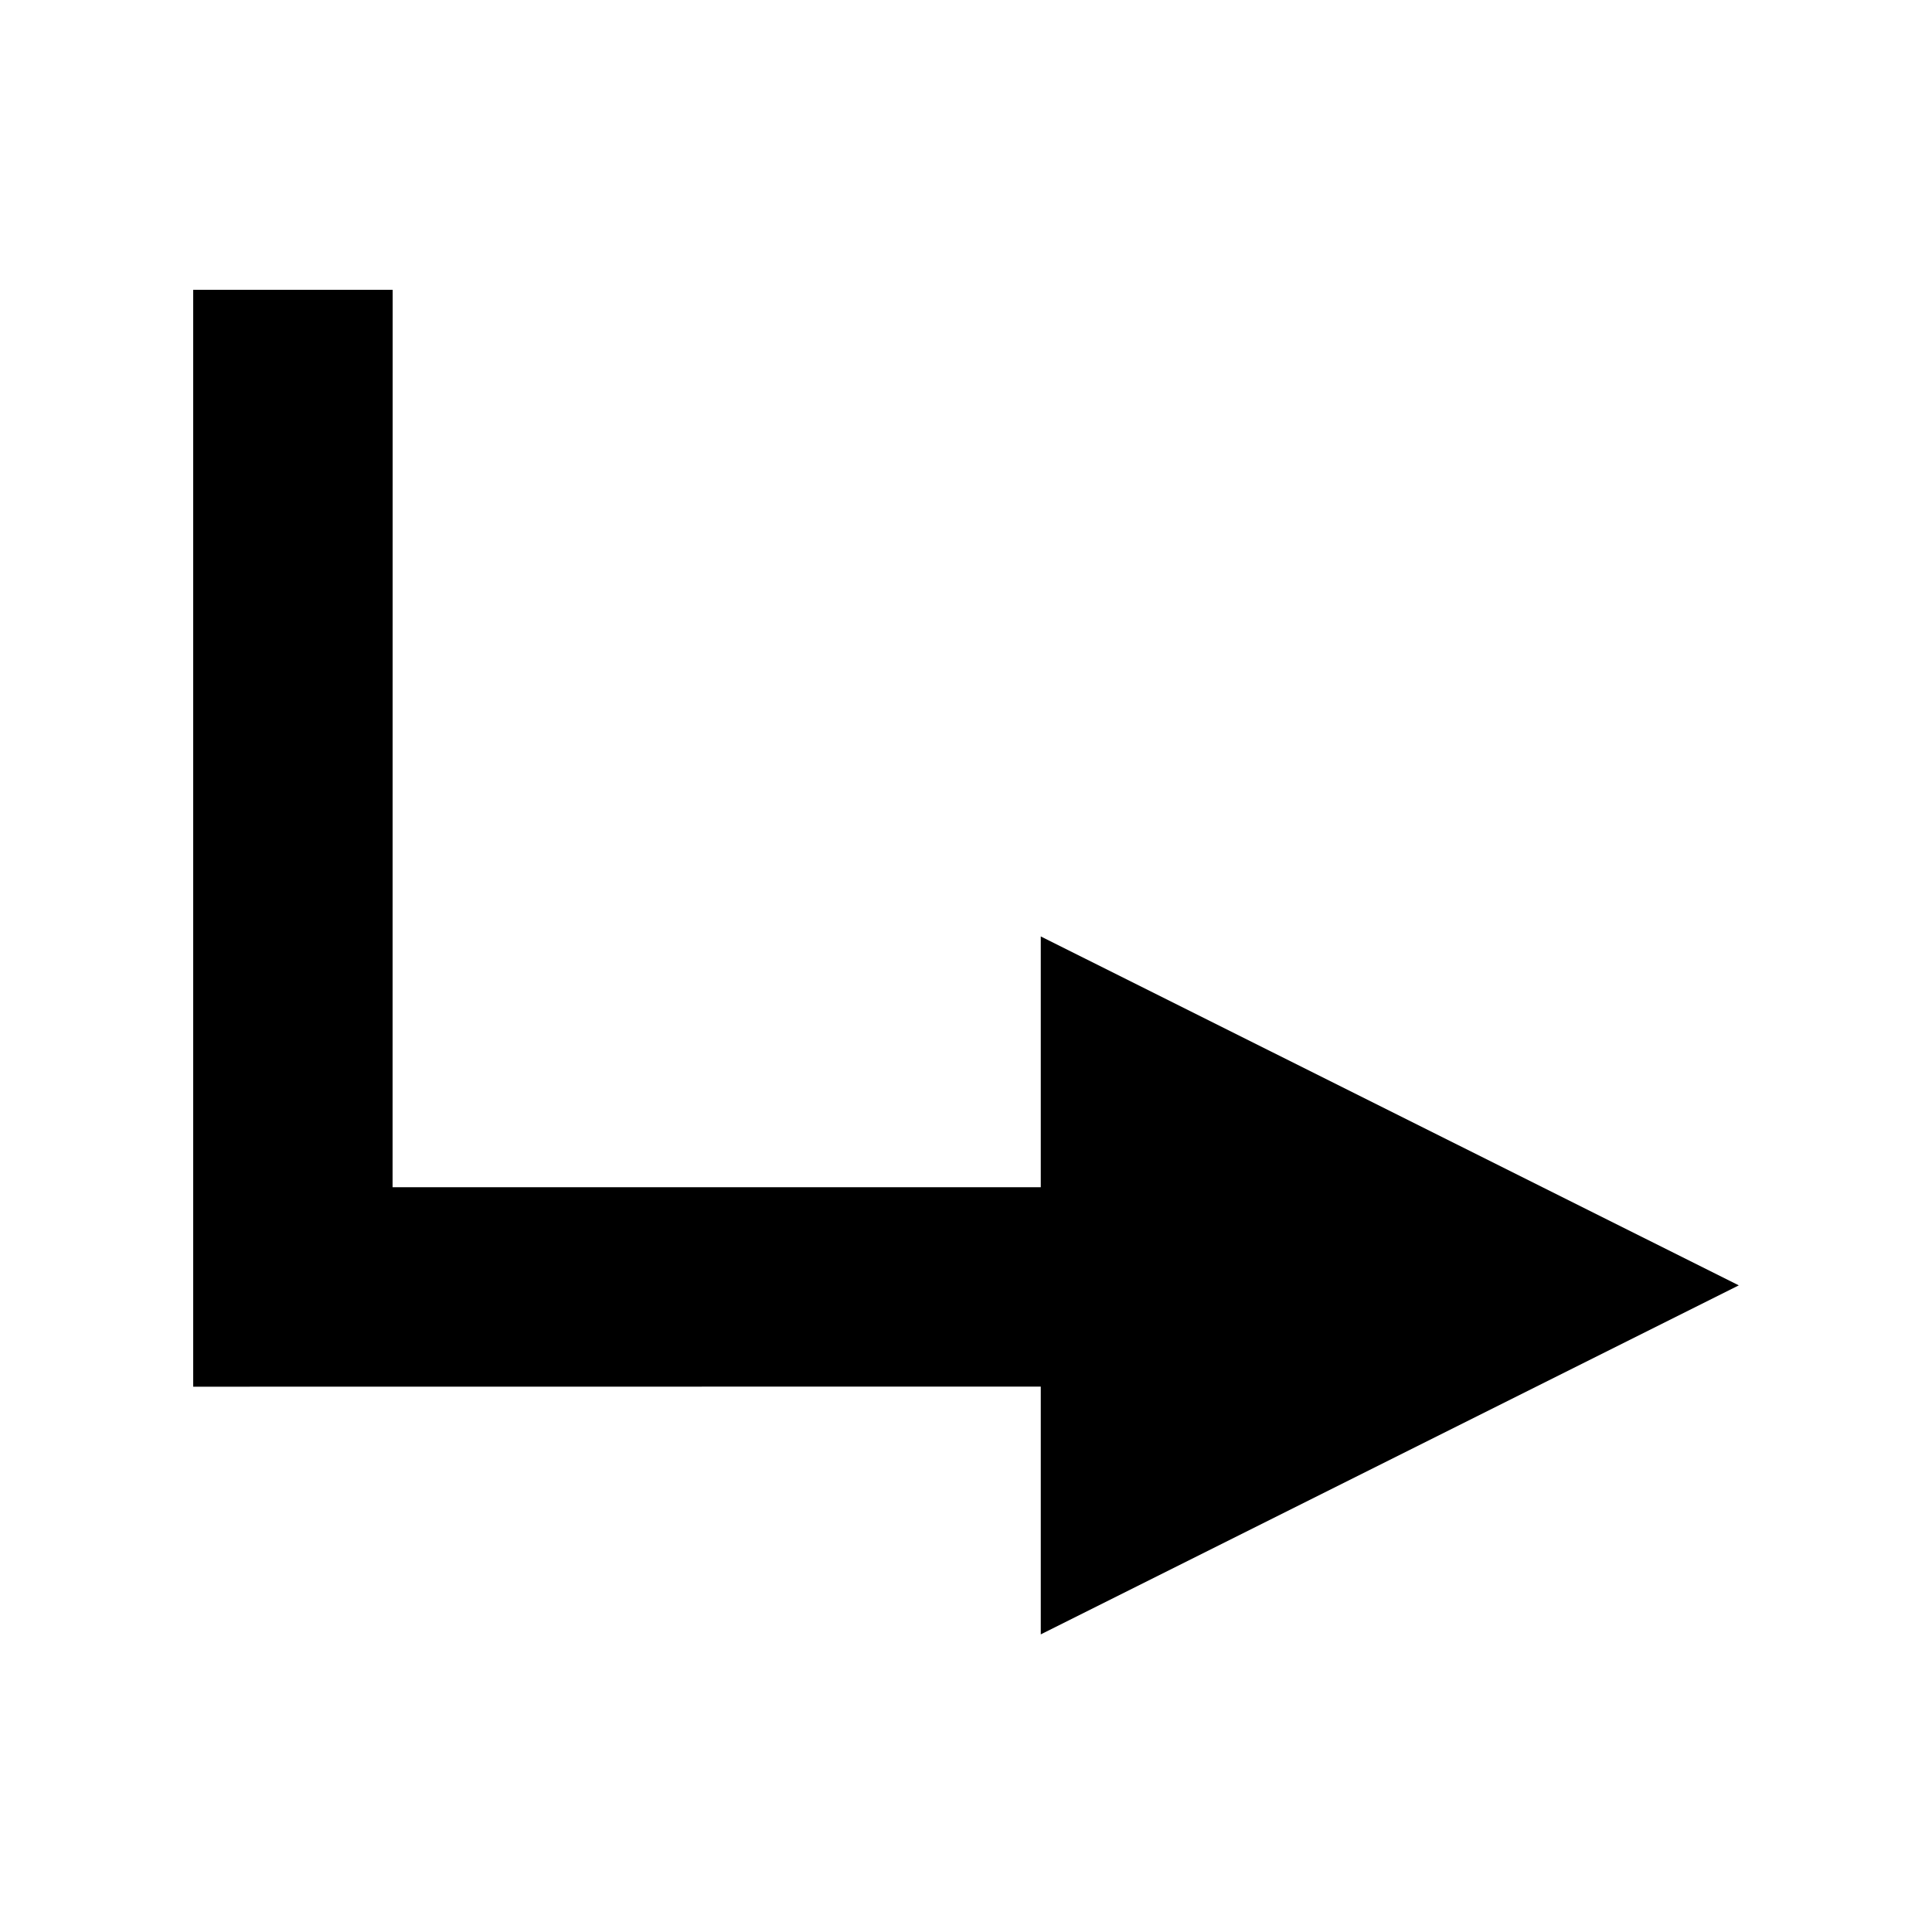
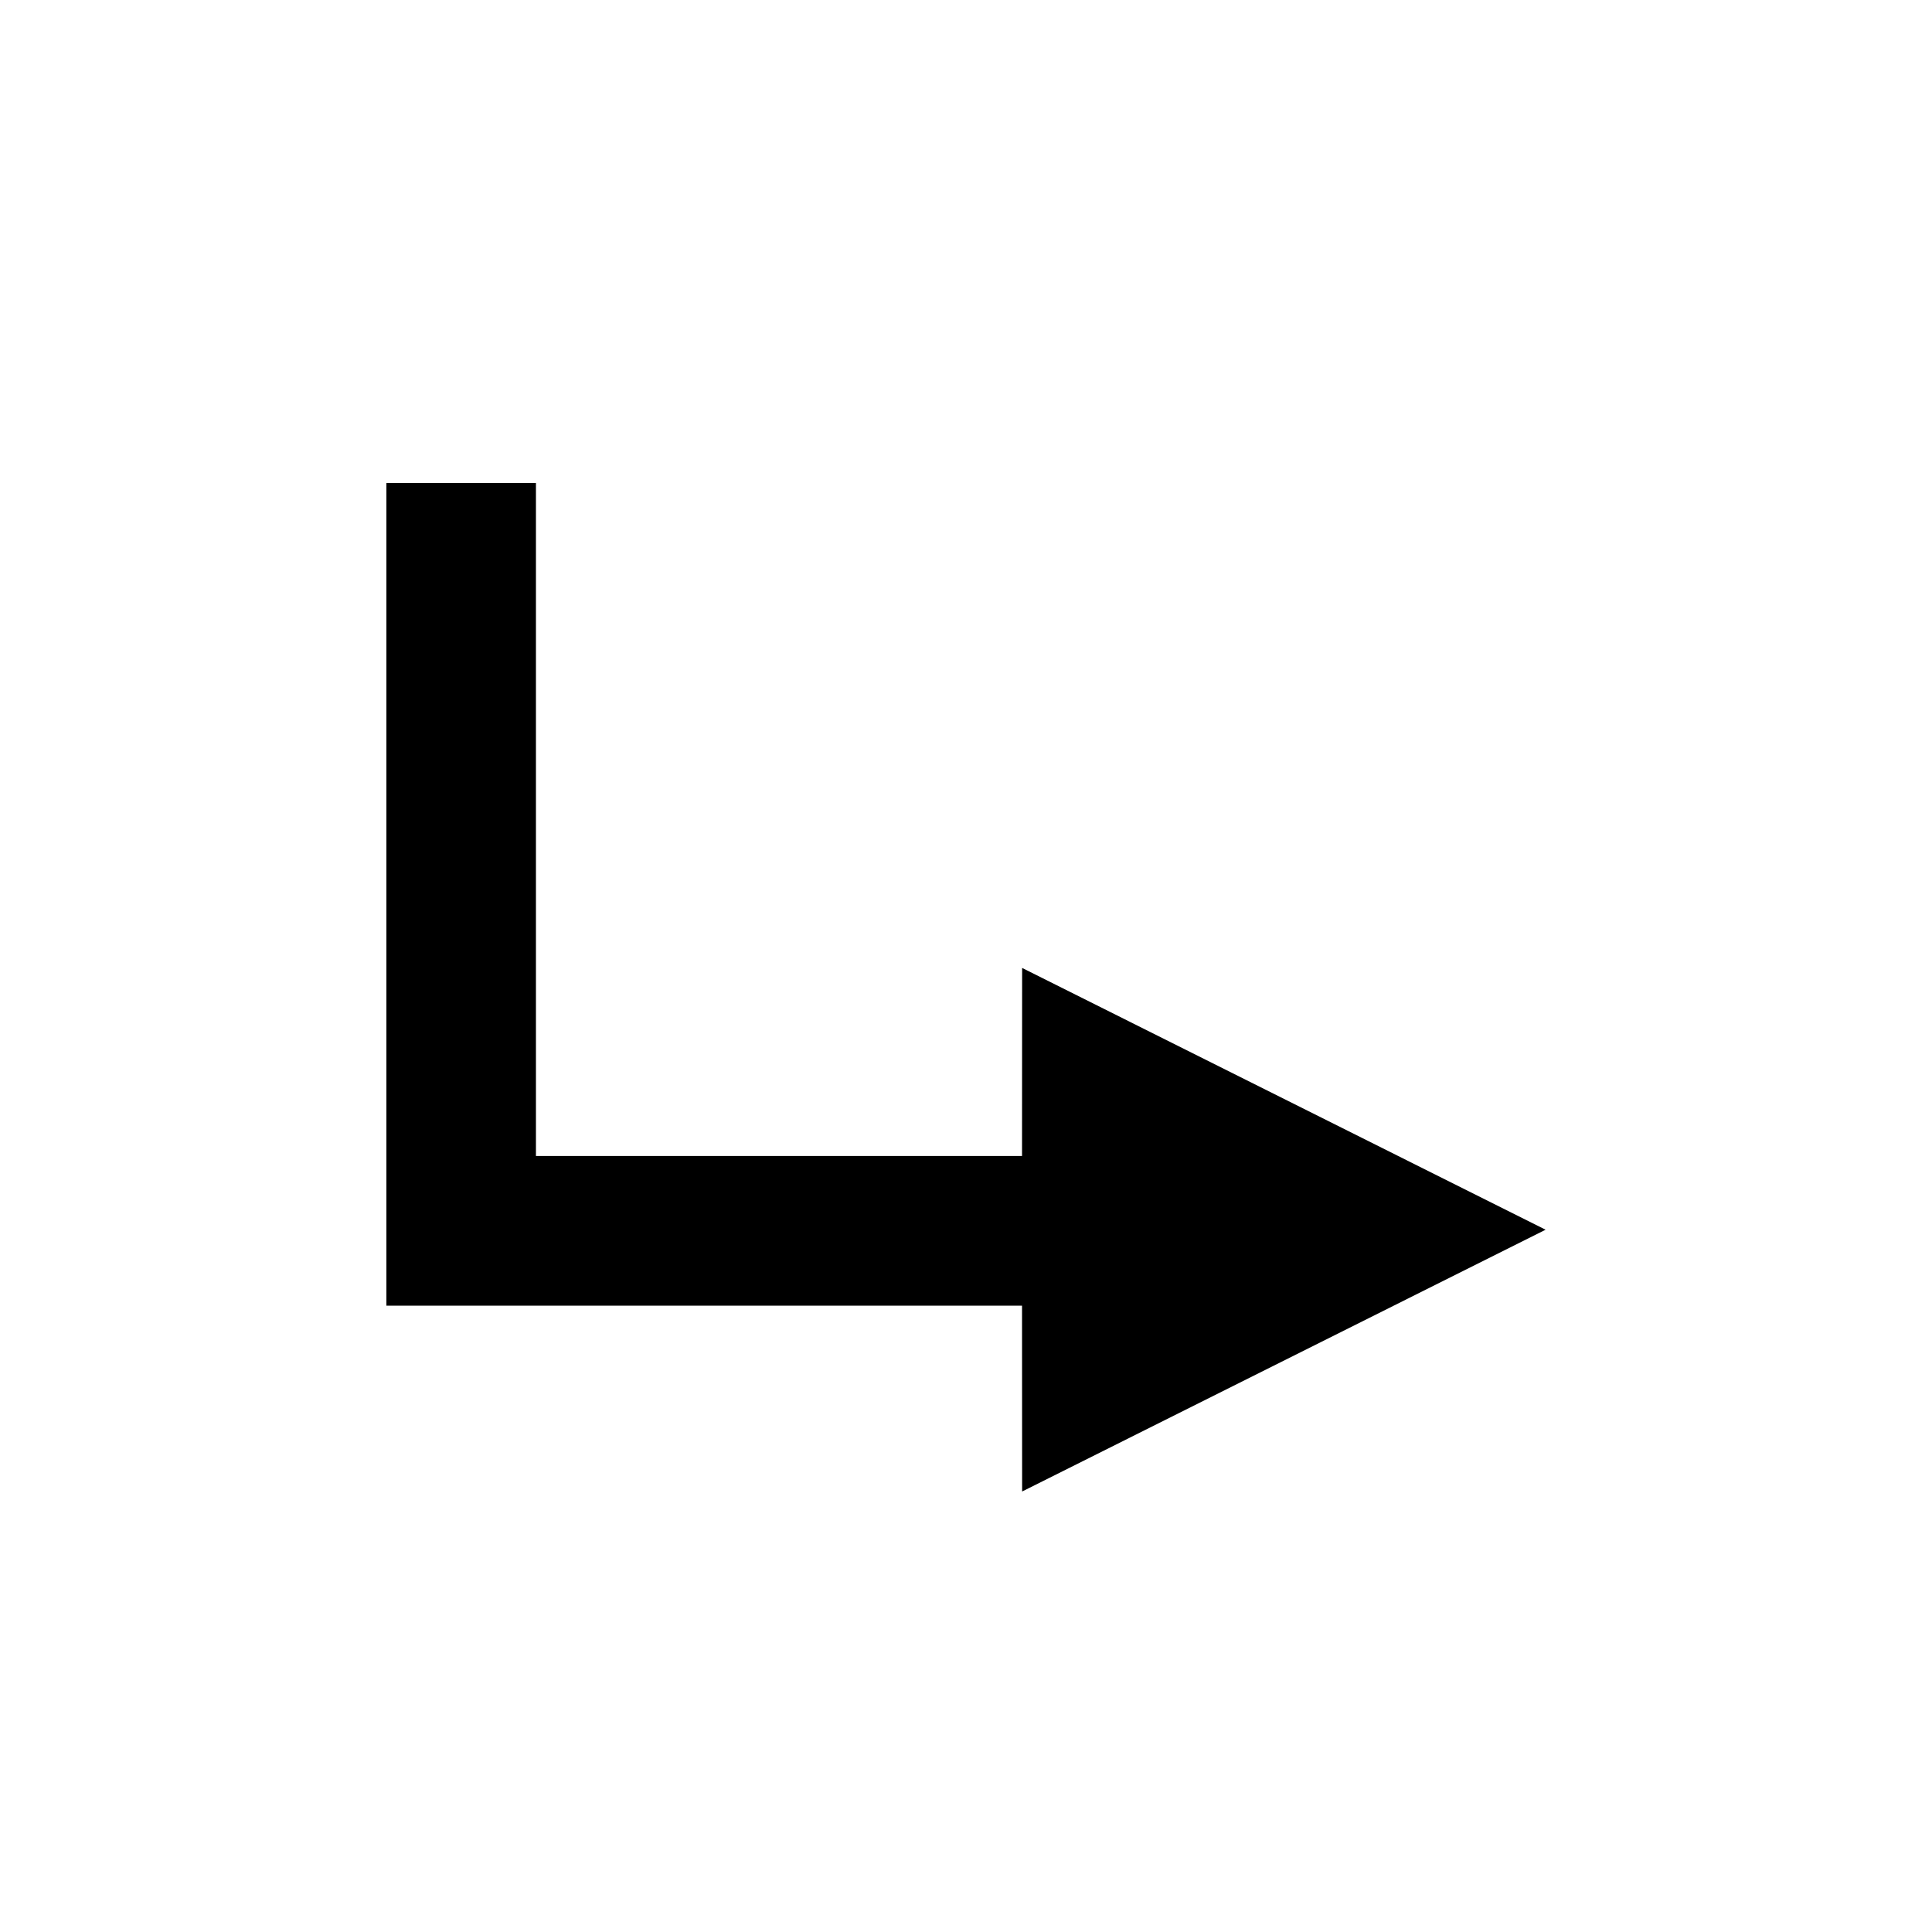
<svg xmlns="http://www.w3.org/2000/svg" width="20px" height="20px" viewBox="0 0 20 20" version="1.1">
-   <g id="gx-arrow-right" stroke="none" stroke-width="1" fill="none" fill-rule="evenodd">
-     <path d="M4.065,3 L4.064,12.29 L10.774,12.29 L10.774,9.694 L18,13.306 L10.774,16.919 L10.774,14.354 L2,14.355 L2,3 L4.065,3 Z" id="Combined-Shape" fill="#000000" />
+   <g id="Tools/arrow-right" stroke="none" stroke-width="1" fill="none" fill-rule="evenodd">
+     <path d="M5.548,5 L5.548,11.967 L10.58,11.967 L10.581,10.02 L16,12.73 L10.581,15.44 L10.58,13.516 L4,13.516 L4,5 L5.548,5 Z" id="Combined-Shape" fill="#000000" />
  </g>
</svg>
